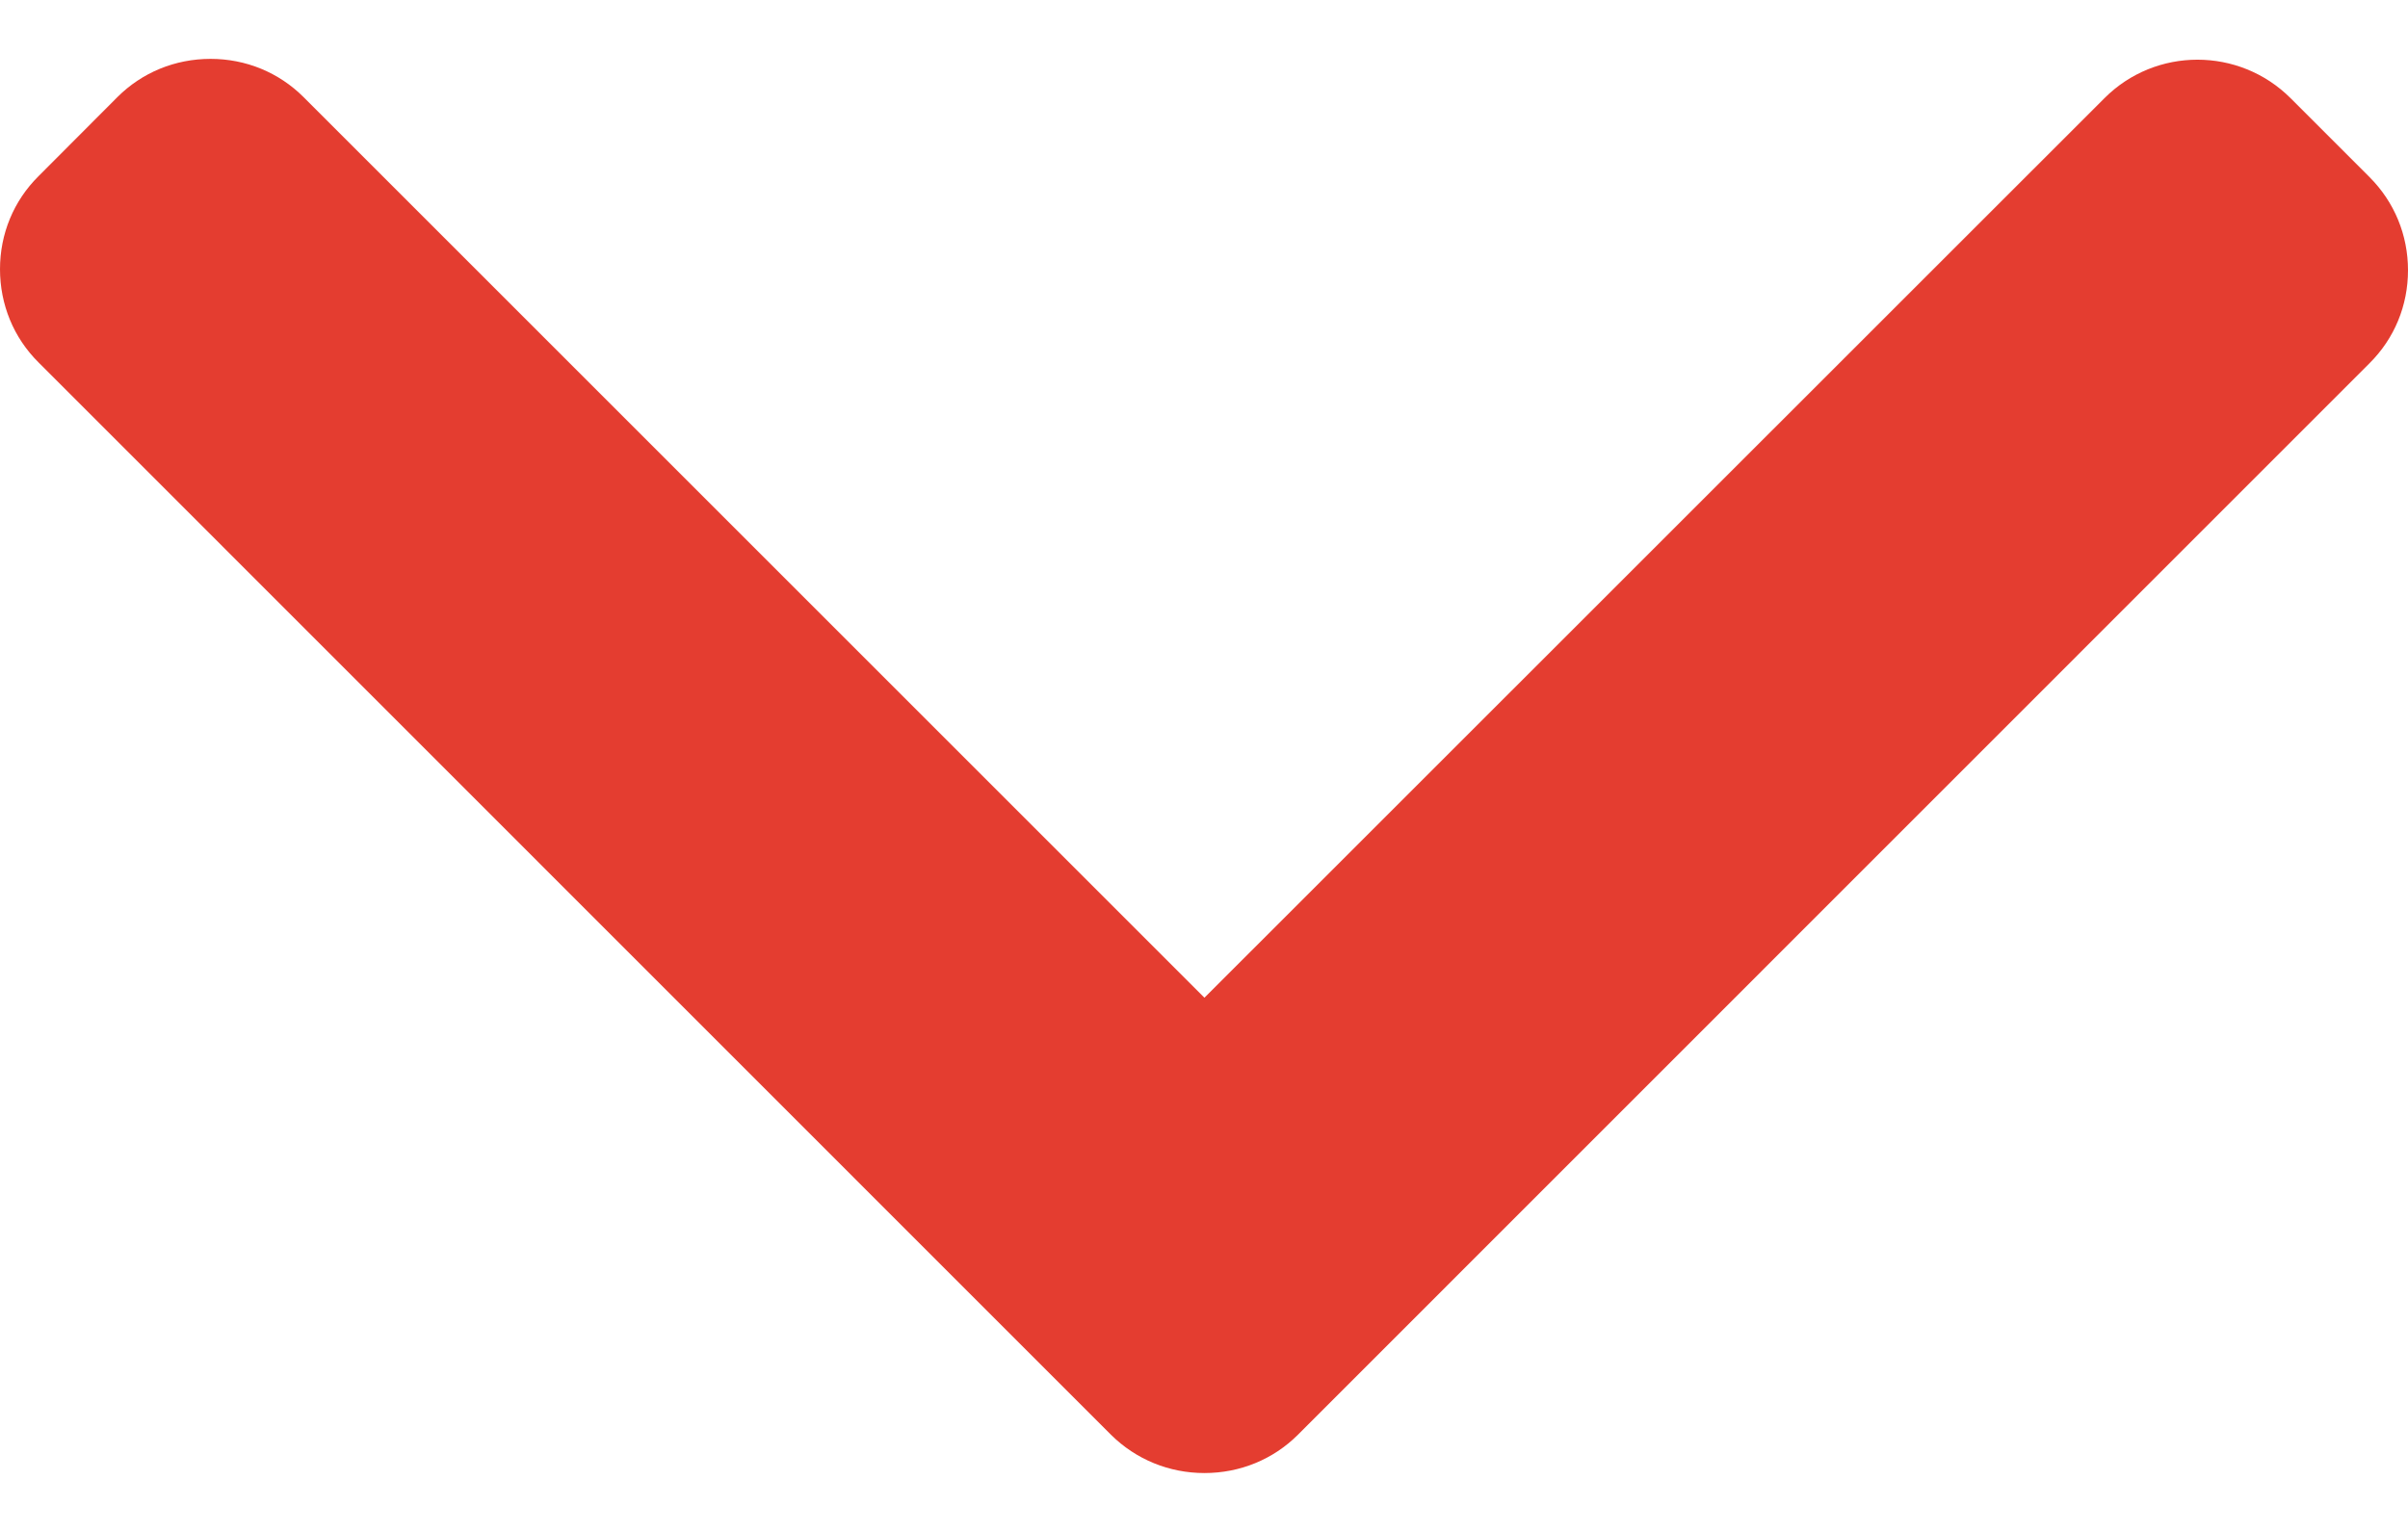
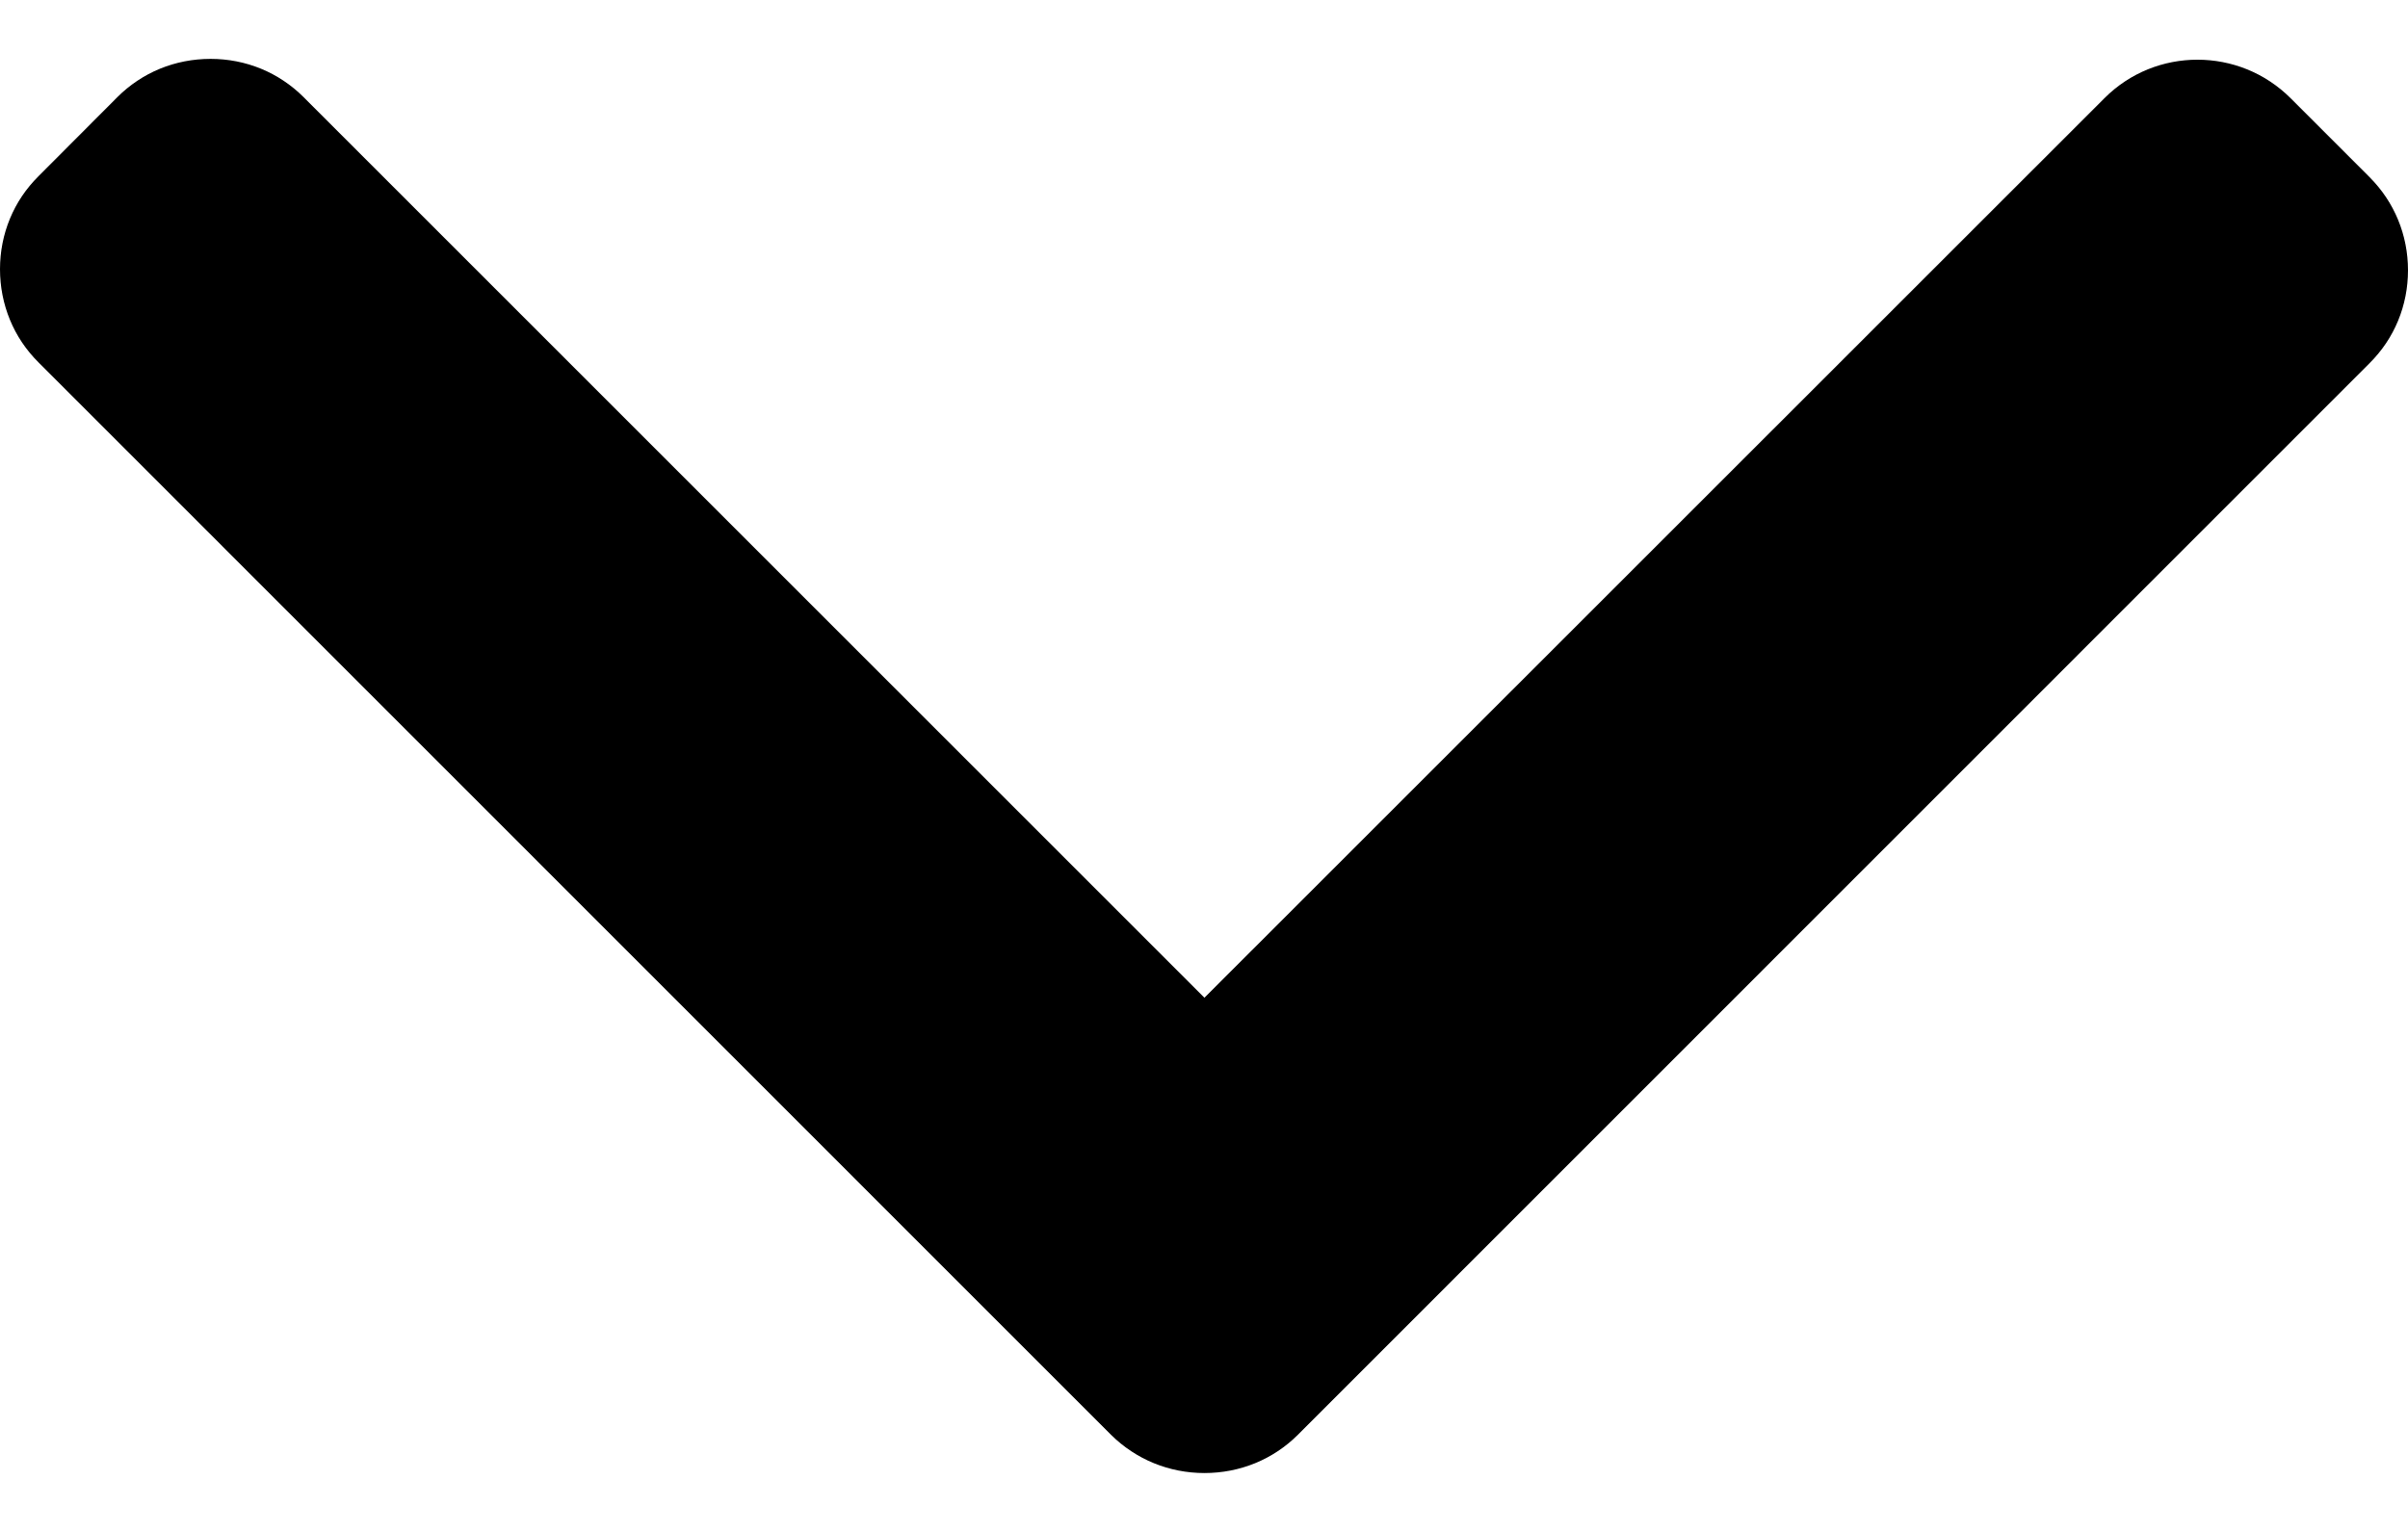
<svg xmlns="http://www.w3.org/2000/svg" width="11" height="7" viewBox="0 0 11 7" fill="none">
-   <path d="M5.929 6.556L10.824 1.66C10.938 1.547 11 1.396 11 1.235C11 1.074 10.938 0.923 10.824 0.809L10.464 0.449C10.229 0.214 9.847 0.214 9.613 0.449L5.502 4.559L1.387 0.444C1.274 0.331 1.123 0.269 0.962 0.269C0.8 0.269 0.649 0.331 0.536 0.444L0.176 0.805C0.062 0.918 2.82603e-06 1.069 2.81898e-06 1.23C2.81194e-06 1.391 0.062 1.543 0.176 1.656L5.075 6.556C5.189 6.669 5.341 6.731 5.502 6.731C5.664 6.731 5.816 6.669 5.929 6.556Z" fill="#E43D30" />
+   <path d="M5.929 6.556L10.824 1.66C10.938 1.547 11 1.396 11 1.235C11 1.074 10.938 0.923 10.824 0.809L10.464 0.449C10.229 0.214 9.847 0.214 9.613 0.449L5.502 4.559L1.387 0.444C1.274 0.331 1.123 0.269 0.962 0.269C0.8 0.269 0.649 0.331 0.536 0.444L0.176 0.805C0.062 0.918 7.05e-09 1.069 0 1.23C-7.04e-09 1.391 0.062 1.543 0.176 1.656L5.075 6.556C5.189 6.669 5.341 6.731 5.502 6.731C5.664 6.731 5.816 6.669 5.929 6.556Z" fill="black" />
</svg>
